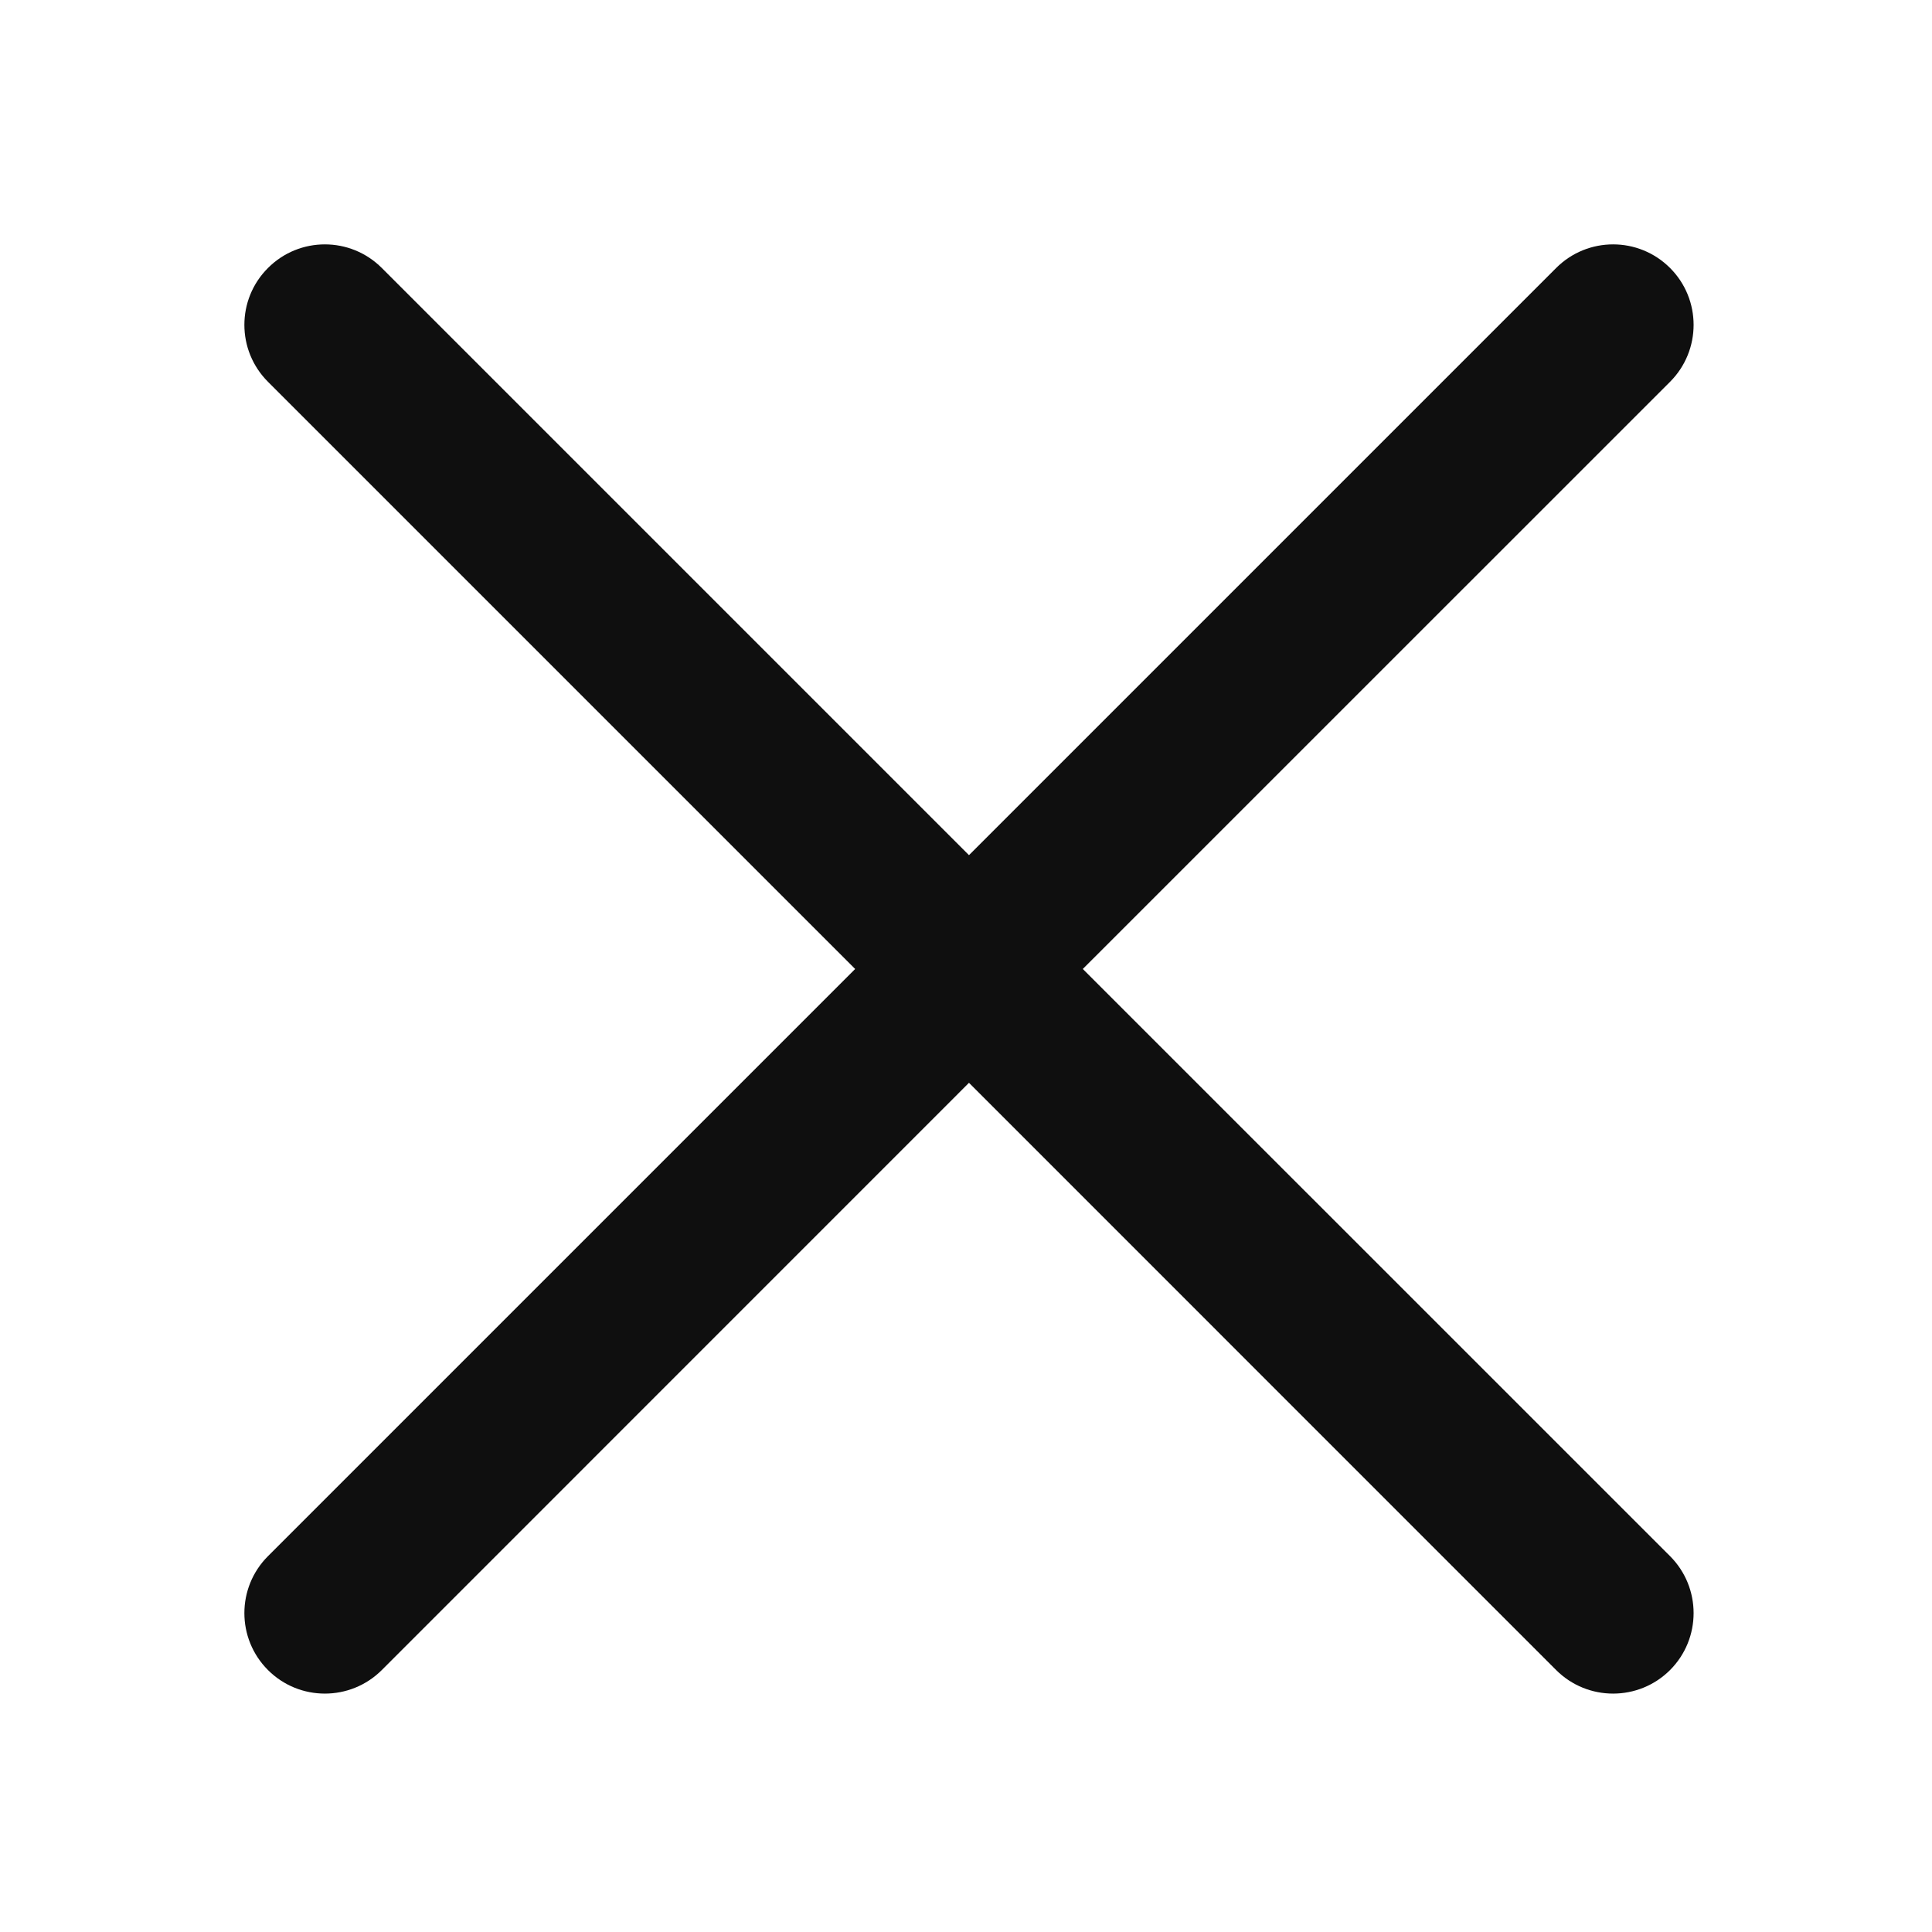
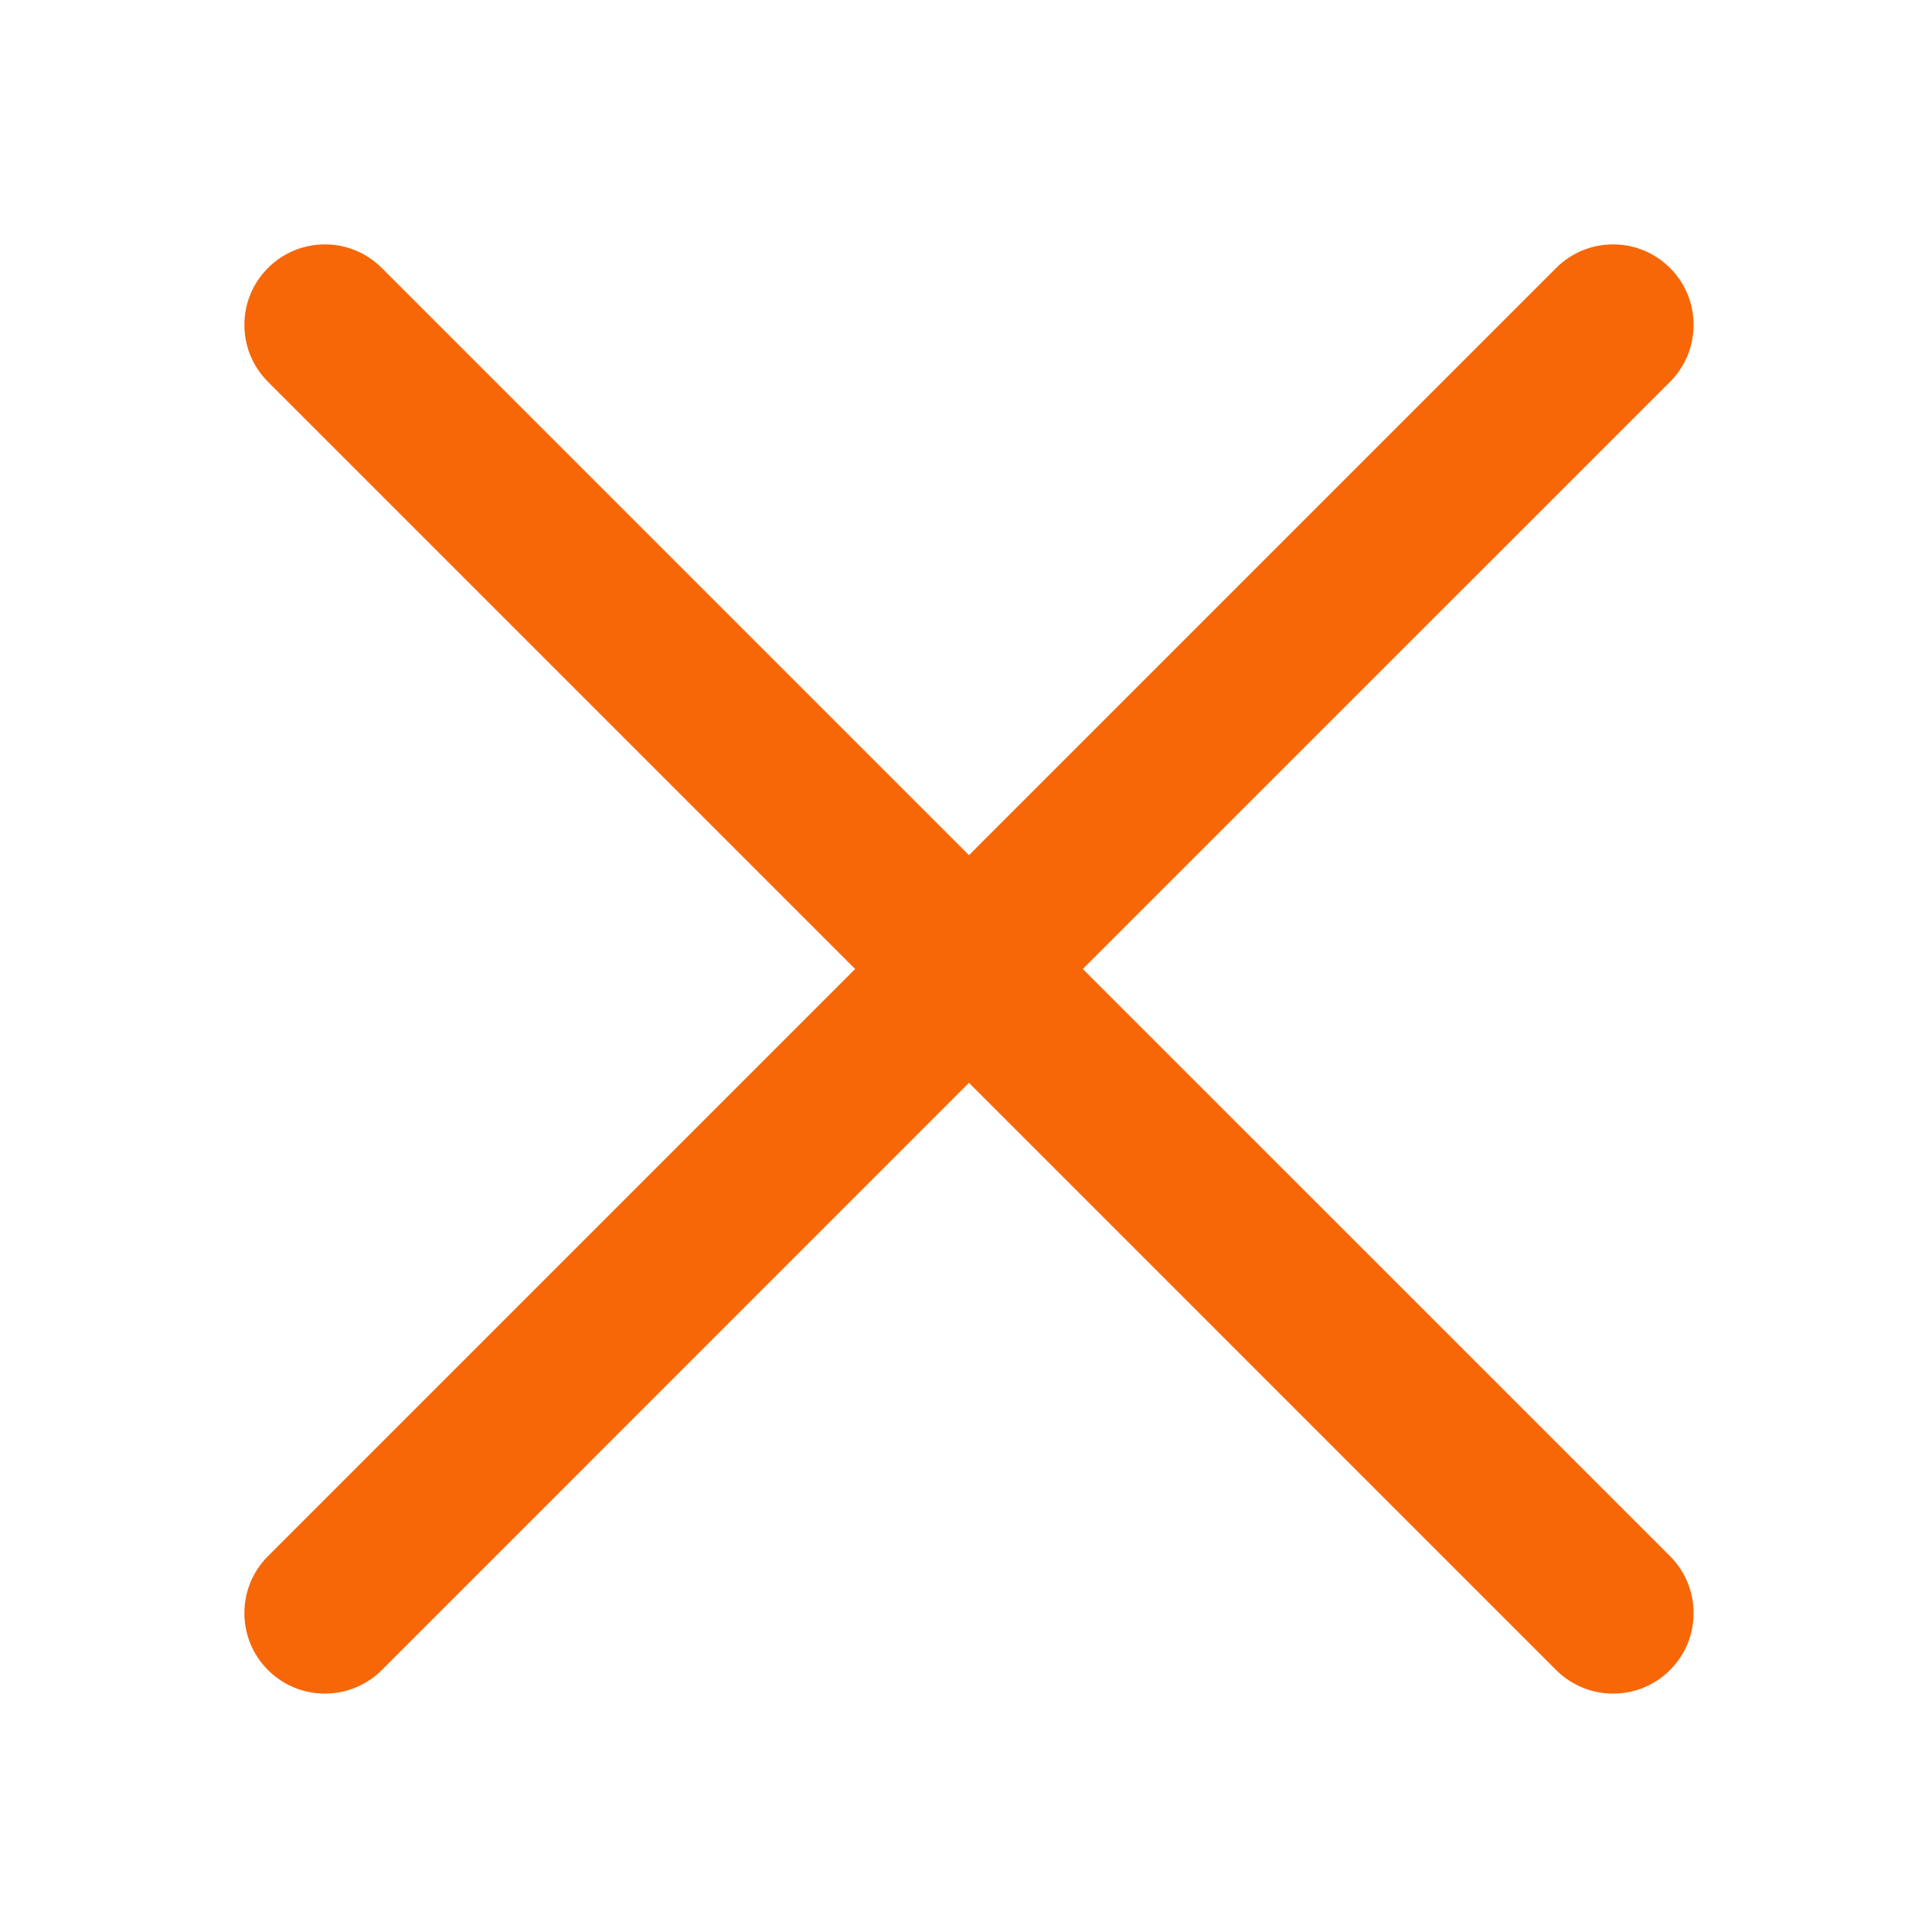
- <svg xmlns="http://www.w3.org/2000/svg" viewBox="0 0 24 24" fill="none">
-   <path d="M20.746 3.329C20.355 2.938 19.722 2.938 19.331 3.329L12.037 10.623L4.743 3.329C4.352 2.938 3.719 2.938 3.329 3.329C2.938 3.719 2.938 4.352 3.329 4.743L10.623 12.037L3.329 19.331C2.938 19.722 2.938 20.355 3.329 20.746C3.719 21.136 4.352 21.136 4.743 20.746L12.037 13.451L19.331 20.746C19.722 21.136 20.355 21.136 20.746 20.746C21.136 20.355 21.136 19.722 20.746 19.331L13.451 12.037L20.746 4.743C21.136 4.352 21.136 3.719 20.746 3.329Z" fill="#0F0F0F" />
+ <svg xmlns="http://www.w3.org/2000/svg" viewBox="0 0 24 24" fill="#f76707">
+   <path d="M20.746 3.329C20.355 2.938 19.722 2.938 19.331 3.329L12.037 10.623L4.743 3.329C4.352 2.938 3.719 2.938 3.329 3.329C2.938 3.719 2.938 4.352 3.329 4.743L10.623 12.037L3.329 19.331C2.938 19.722 2.938 20.355 3.329 20.746C3.719 21.136 4.352 21.136 4.743 20.746L12.037 13.451L19.331 20.746C19.722 21.136 20.355 21.136 20.746 20.746C21.136 20.355 21.136 19.722 20.746 19.331L13.451 12.037L20.746 4.743C21.136 4.352 21.136 3.719 20.746 3.329Z" />
</svg>
